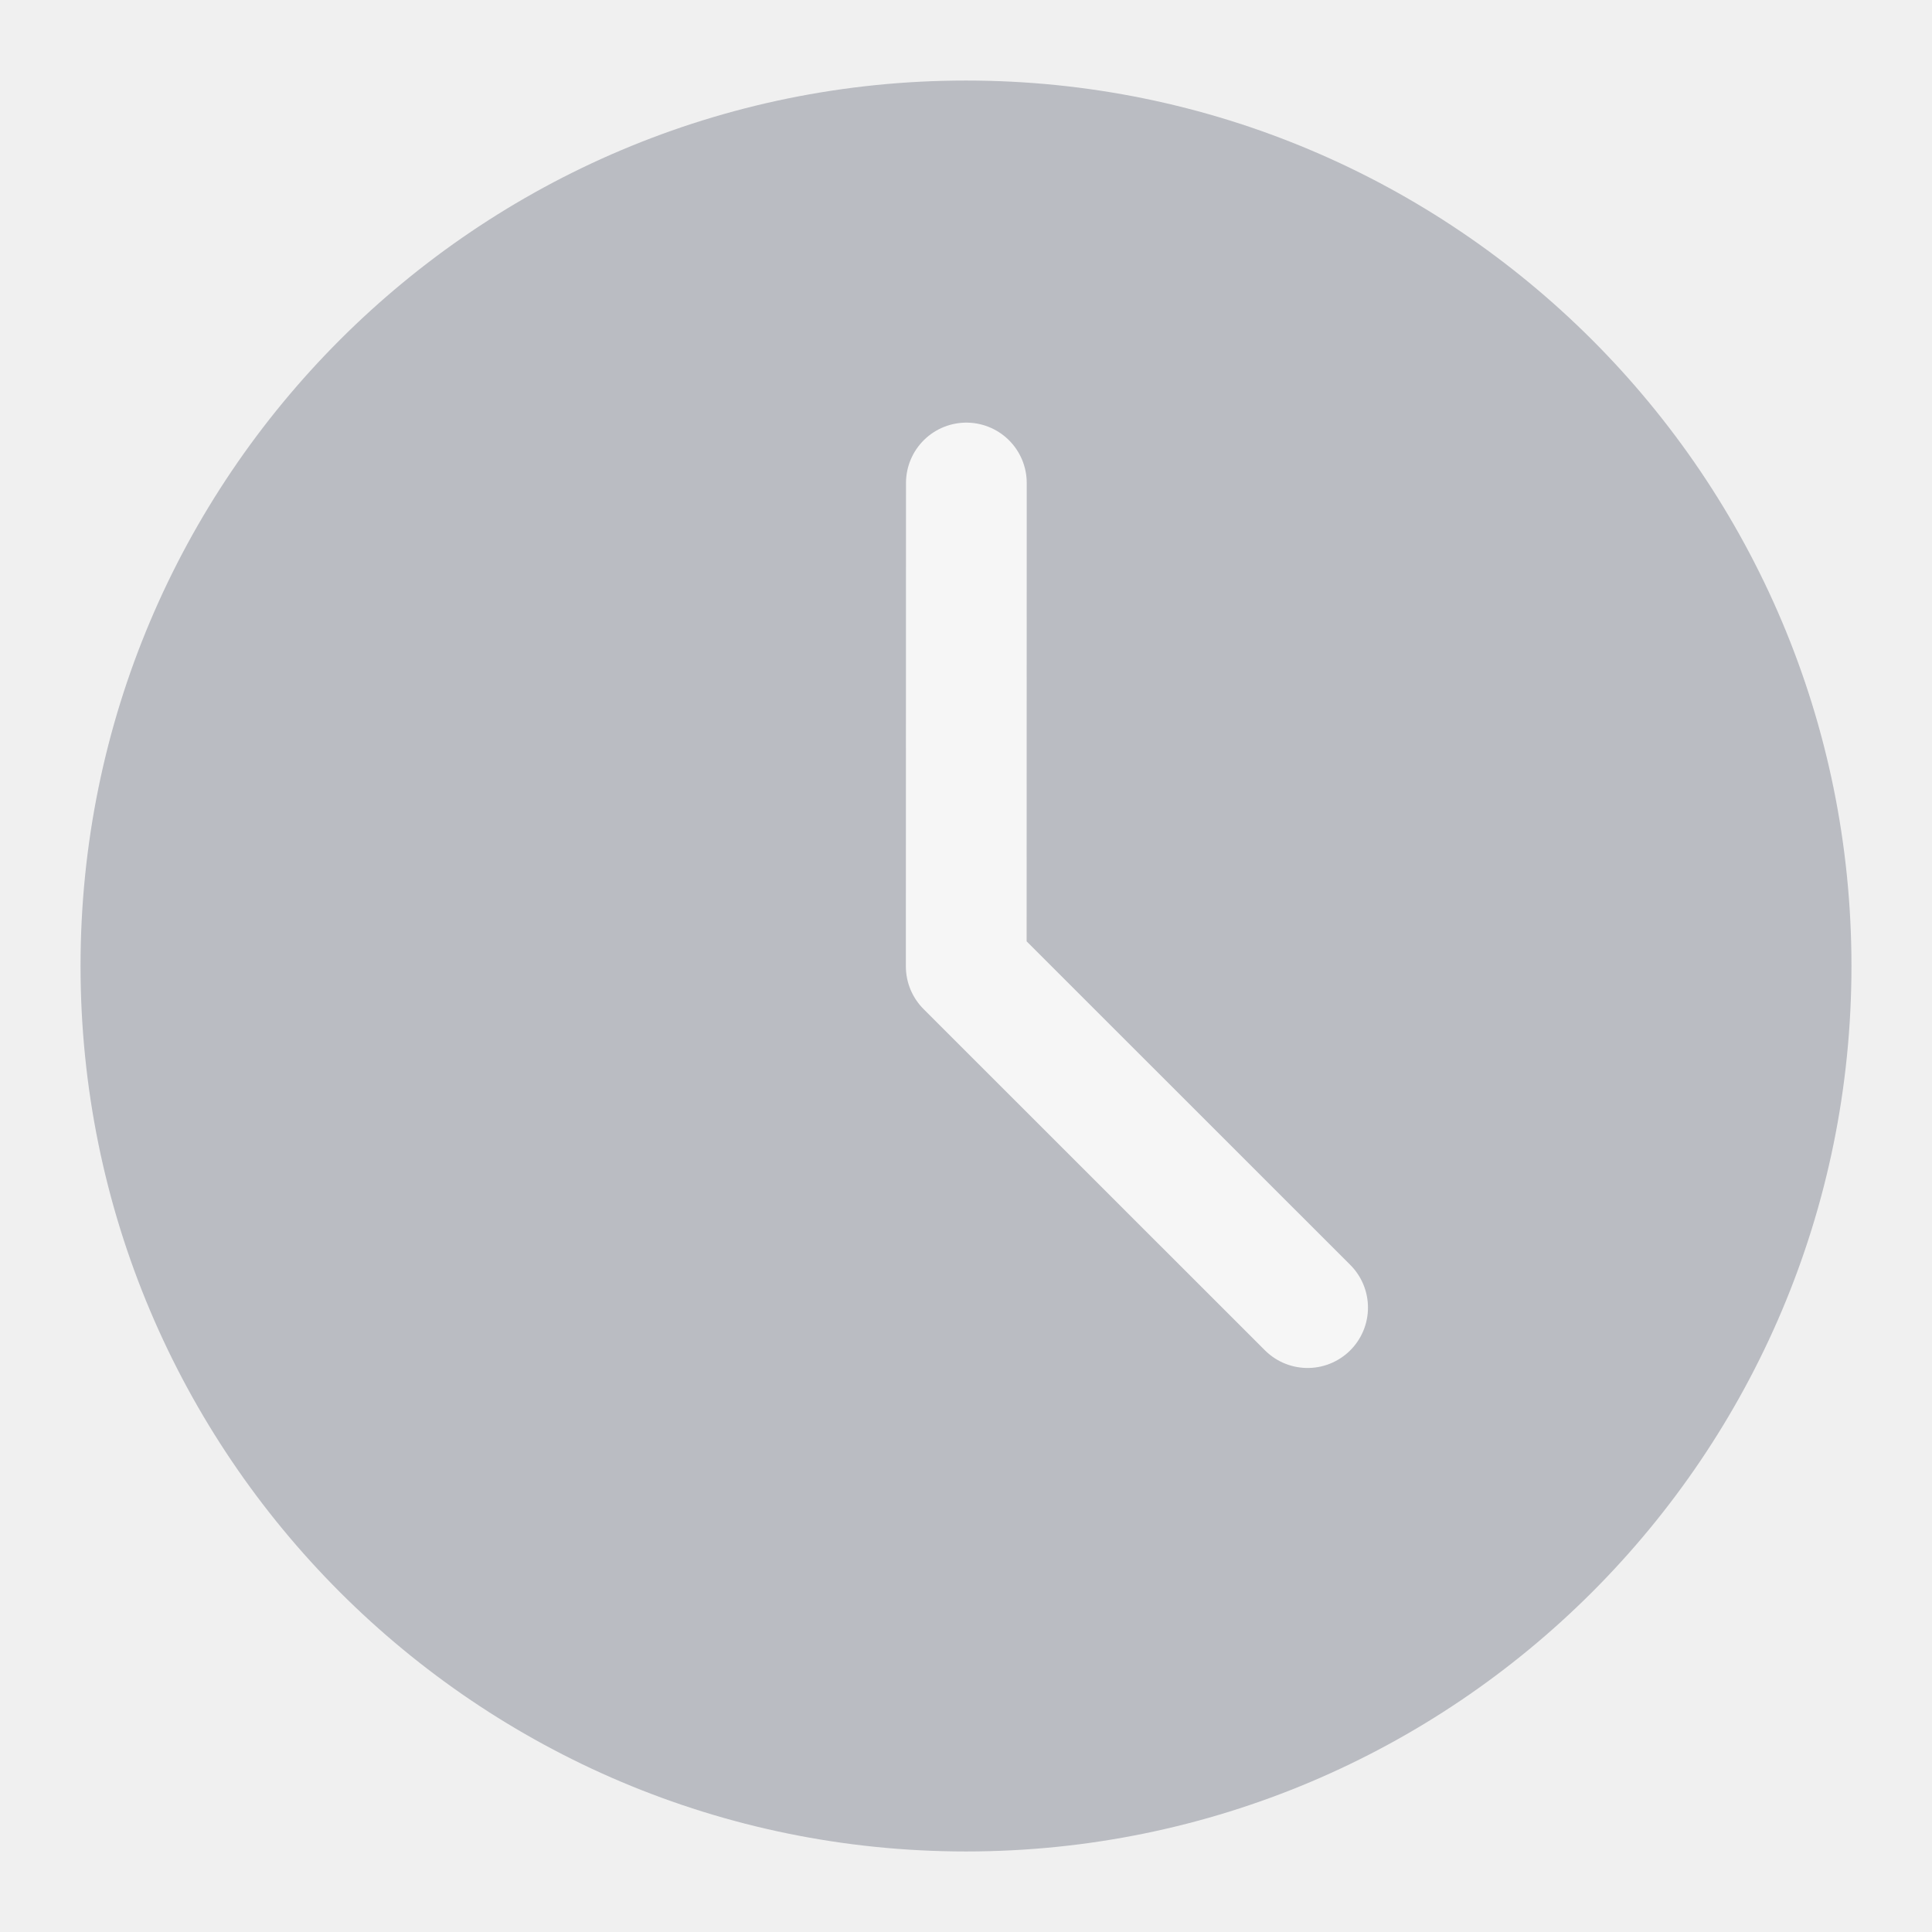
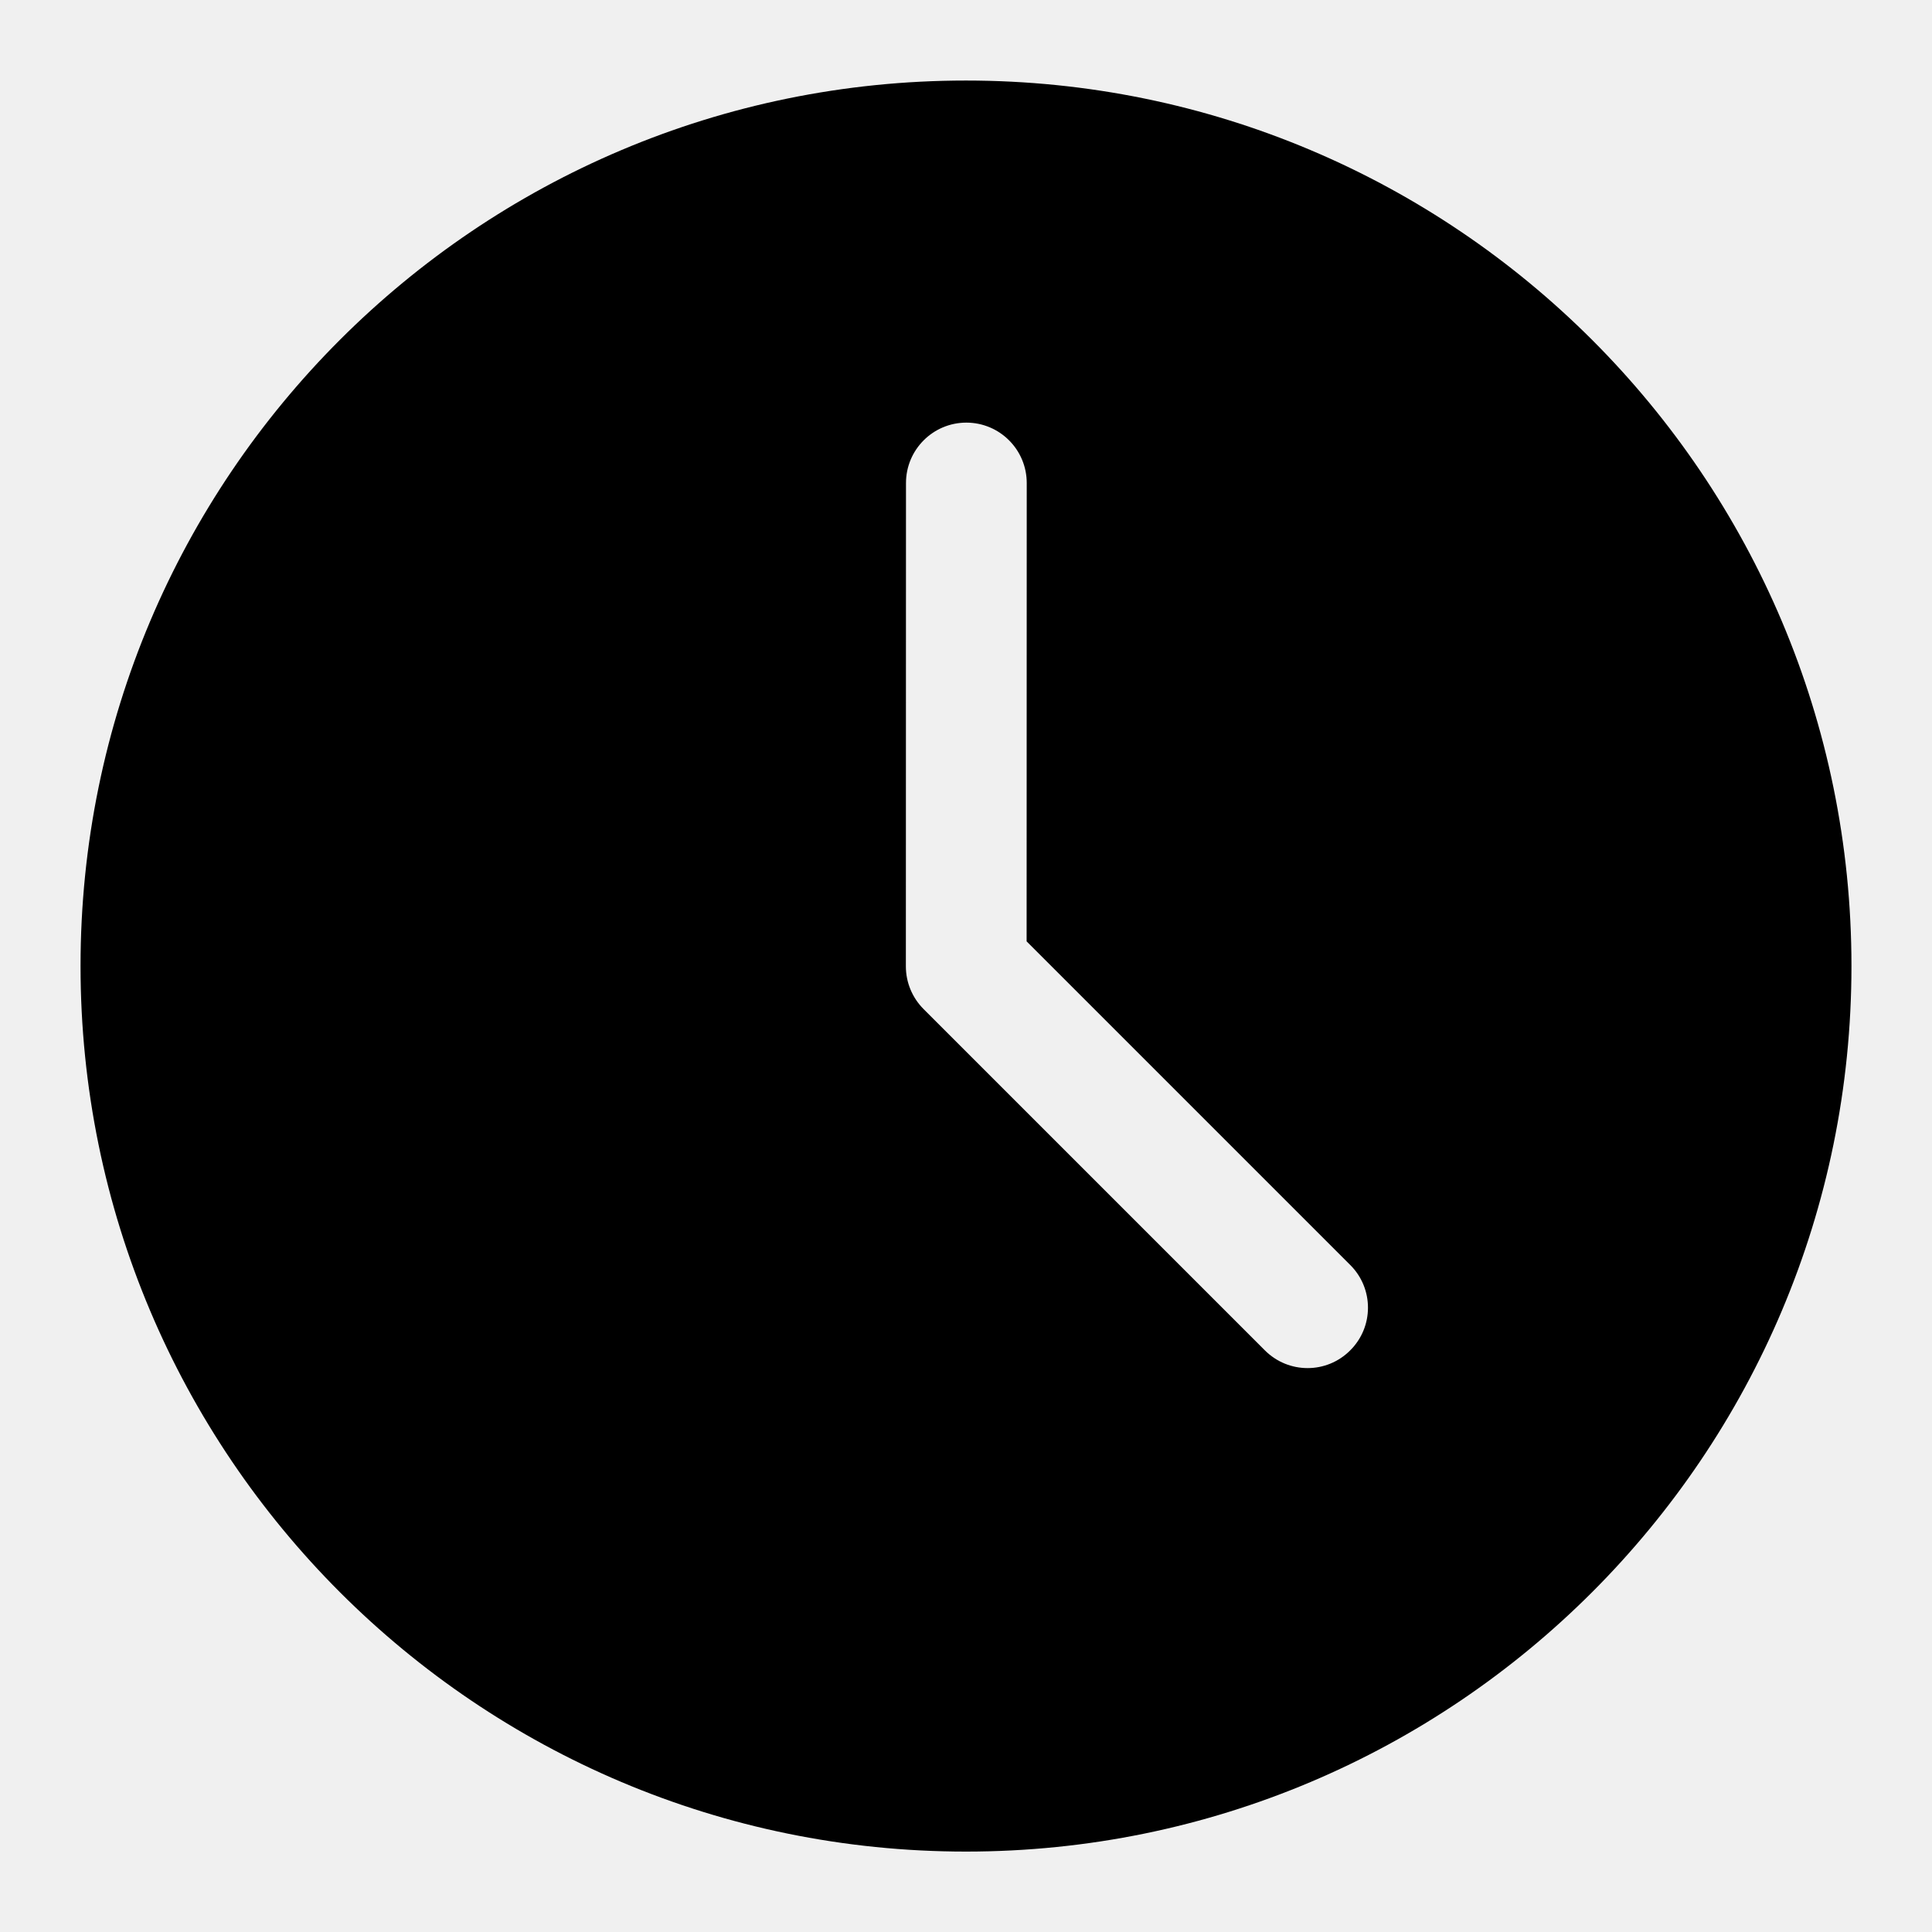
<svg xmlns="http://www.w3.org/2000/svg" width="16" height="16" viewBox="0 0 16 16" fill="none">
-   <g opacity="0.4">
-     <path d="M8 15.333C12.05 15.333 15.333 12.05 15.333 8C15.333 3.95 12.05 0.667 8 0.667C3.95 0.667 0.667 3.95 0.667 8C0.667 12.05 3.95 15.333 8 15.333Z" fill="#1D253C" fill-opacity="0.64" />
-     <path d="M8.003 4L8.002 8.003L10.829 10.829" stroke="white" stroke-linecap="round" stroke-linejoin="round" />
+   <g clip-path="url(#clip0_5582_22709)">
+     <path fill-rule="evenodd" clip-rule="evenodd" d="M15.333 8C15.333 12.05 12.05 15.334 8 15.334C3.95 15.334 0.667 12.05 0.667 8C0.667 3.95 3.95 0.667 8 0.667C12.05 0.667 15.333 3.95 15.333 8ZM8.503 4C8.503 3.724 8.279 3.5 8.003 3.5C7.727 3.5 7.503 3.724 7.503 4L7.502 8.003C7.502 8.136 7.555 8.263 7.649 8.357L10.475 11.183C10.671 11.379 10.987 11.379 11.182 11.183C11.378 10.988 11.378 10.671 11.182 10.476L8.502 7.796L8.503 4Z" fill="black" />
  </g>
+   <defs>
+     <clipPath id="clip0_5582_22709">
+       <rect width="16" height="16" fill="white" />
+     </clipPath>
+   </defs>
</svg>
